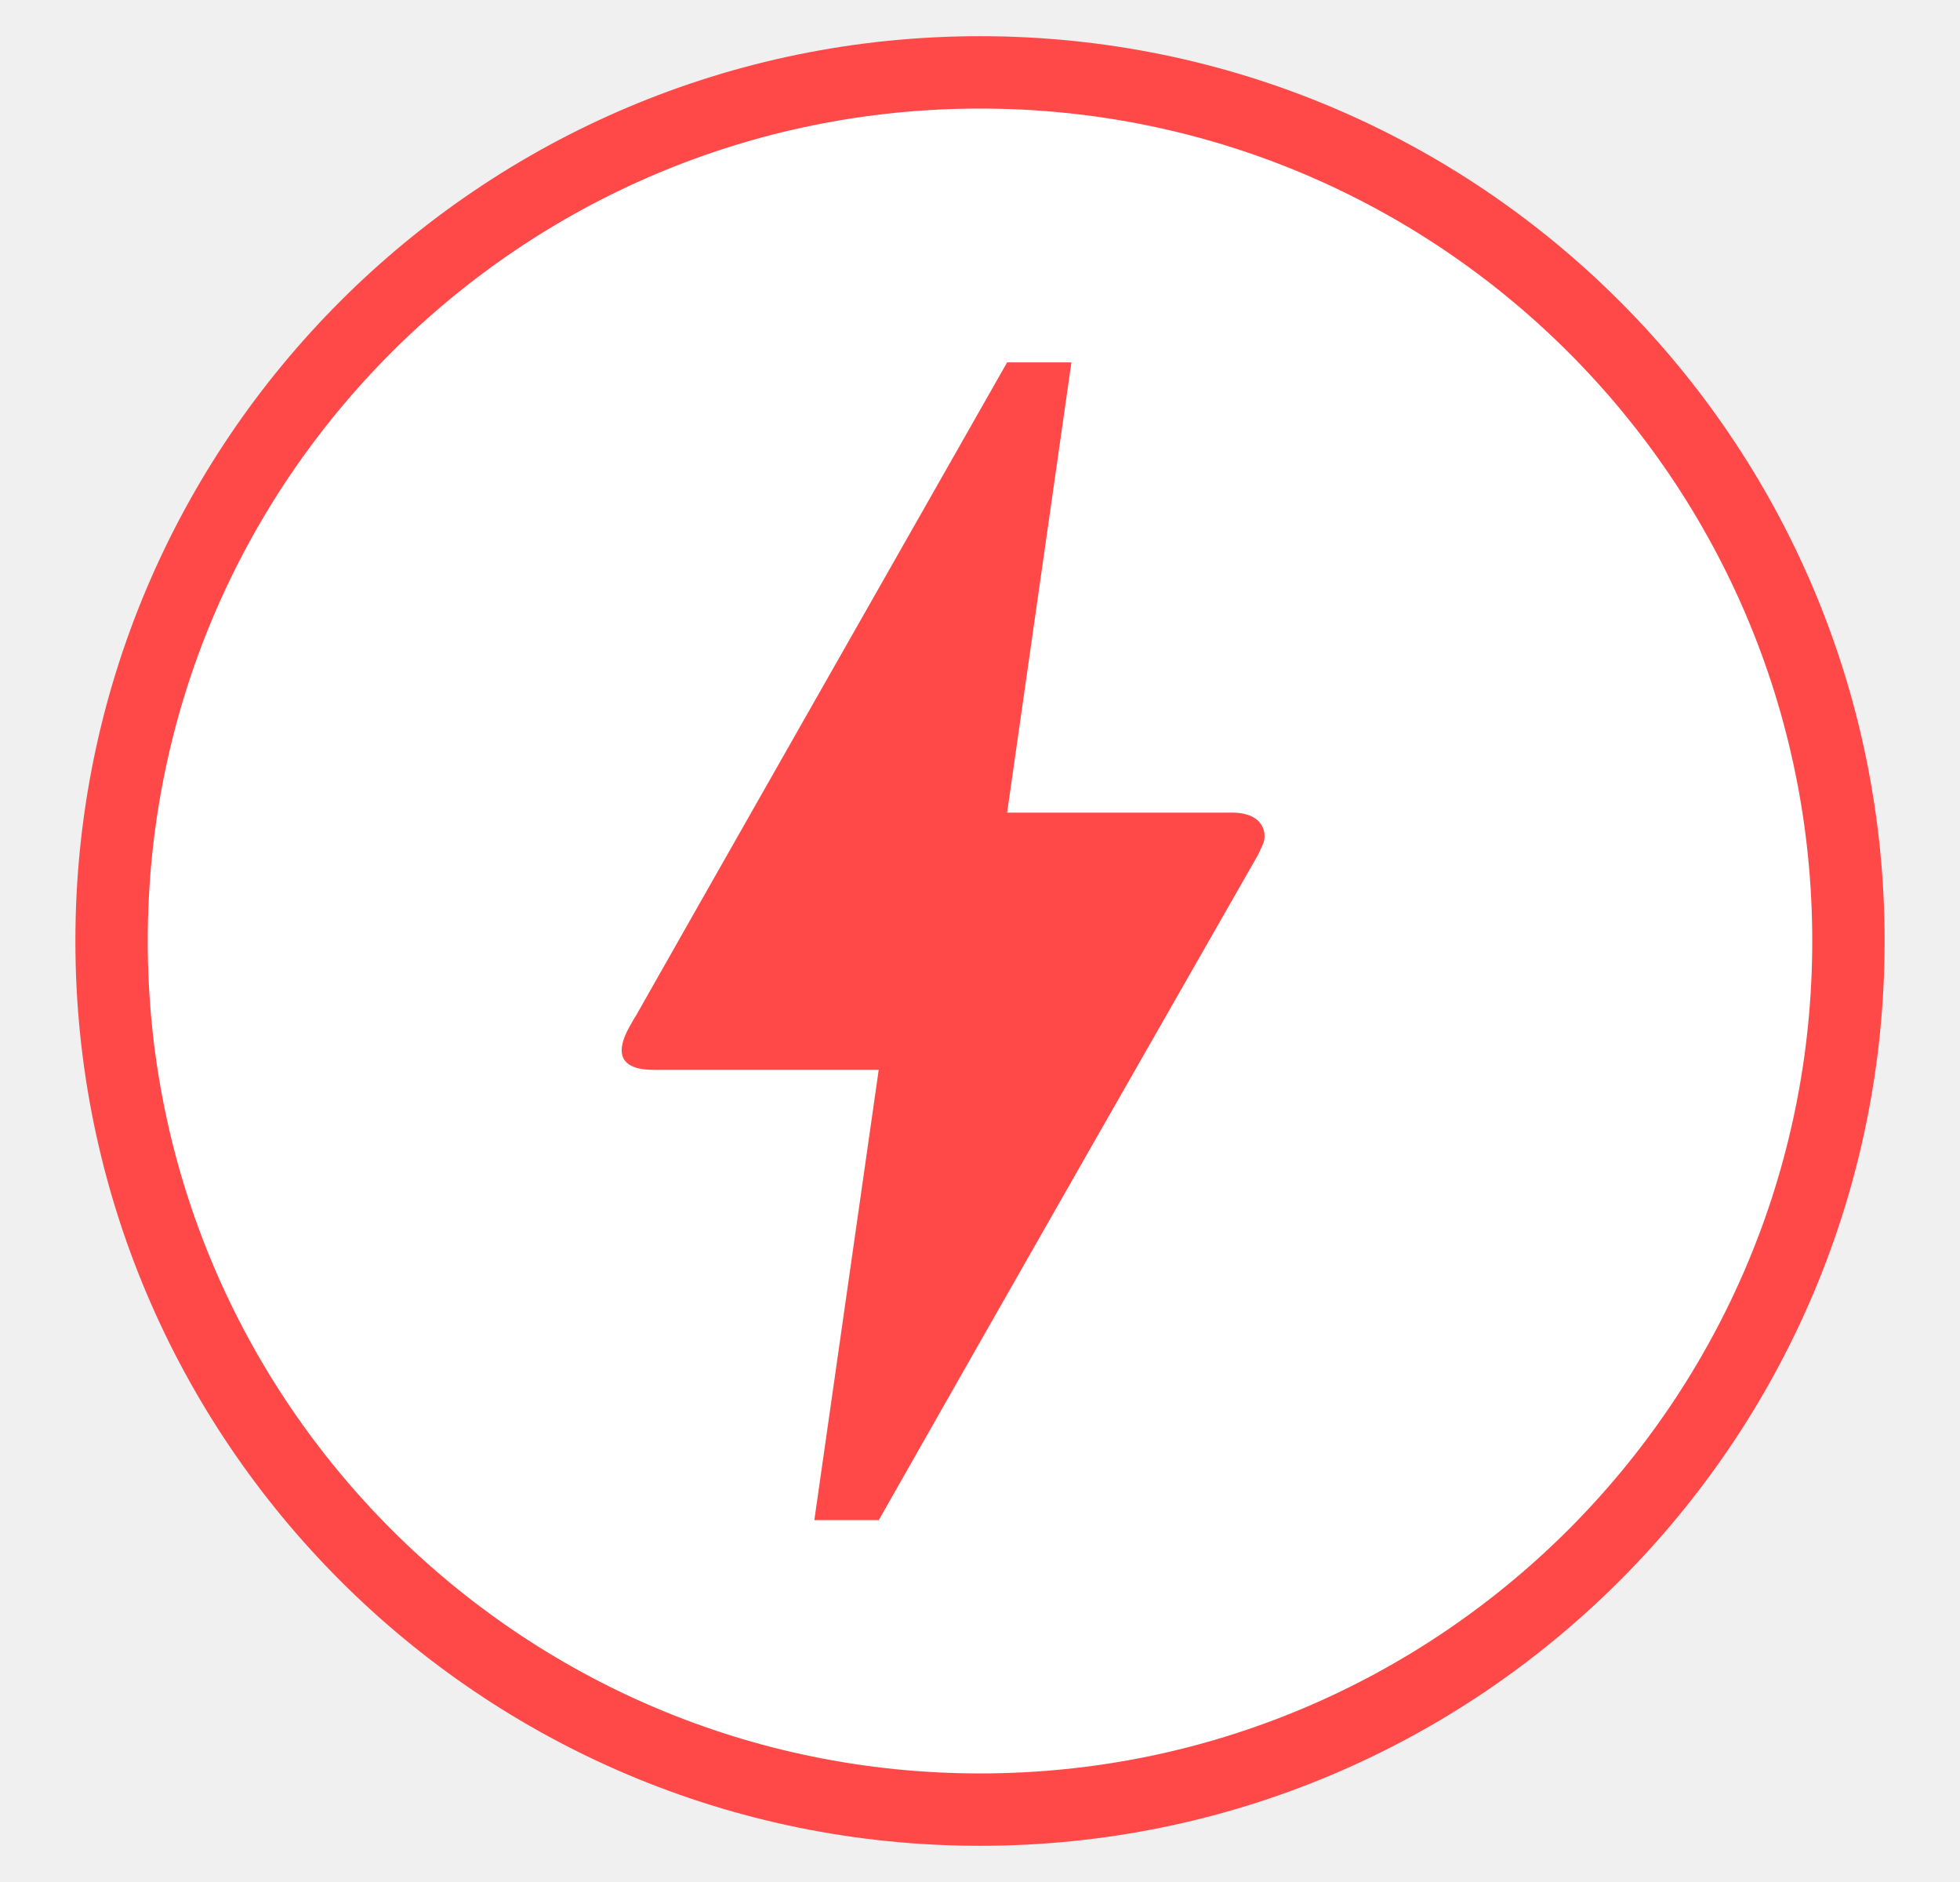
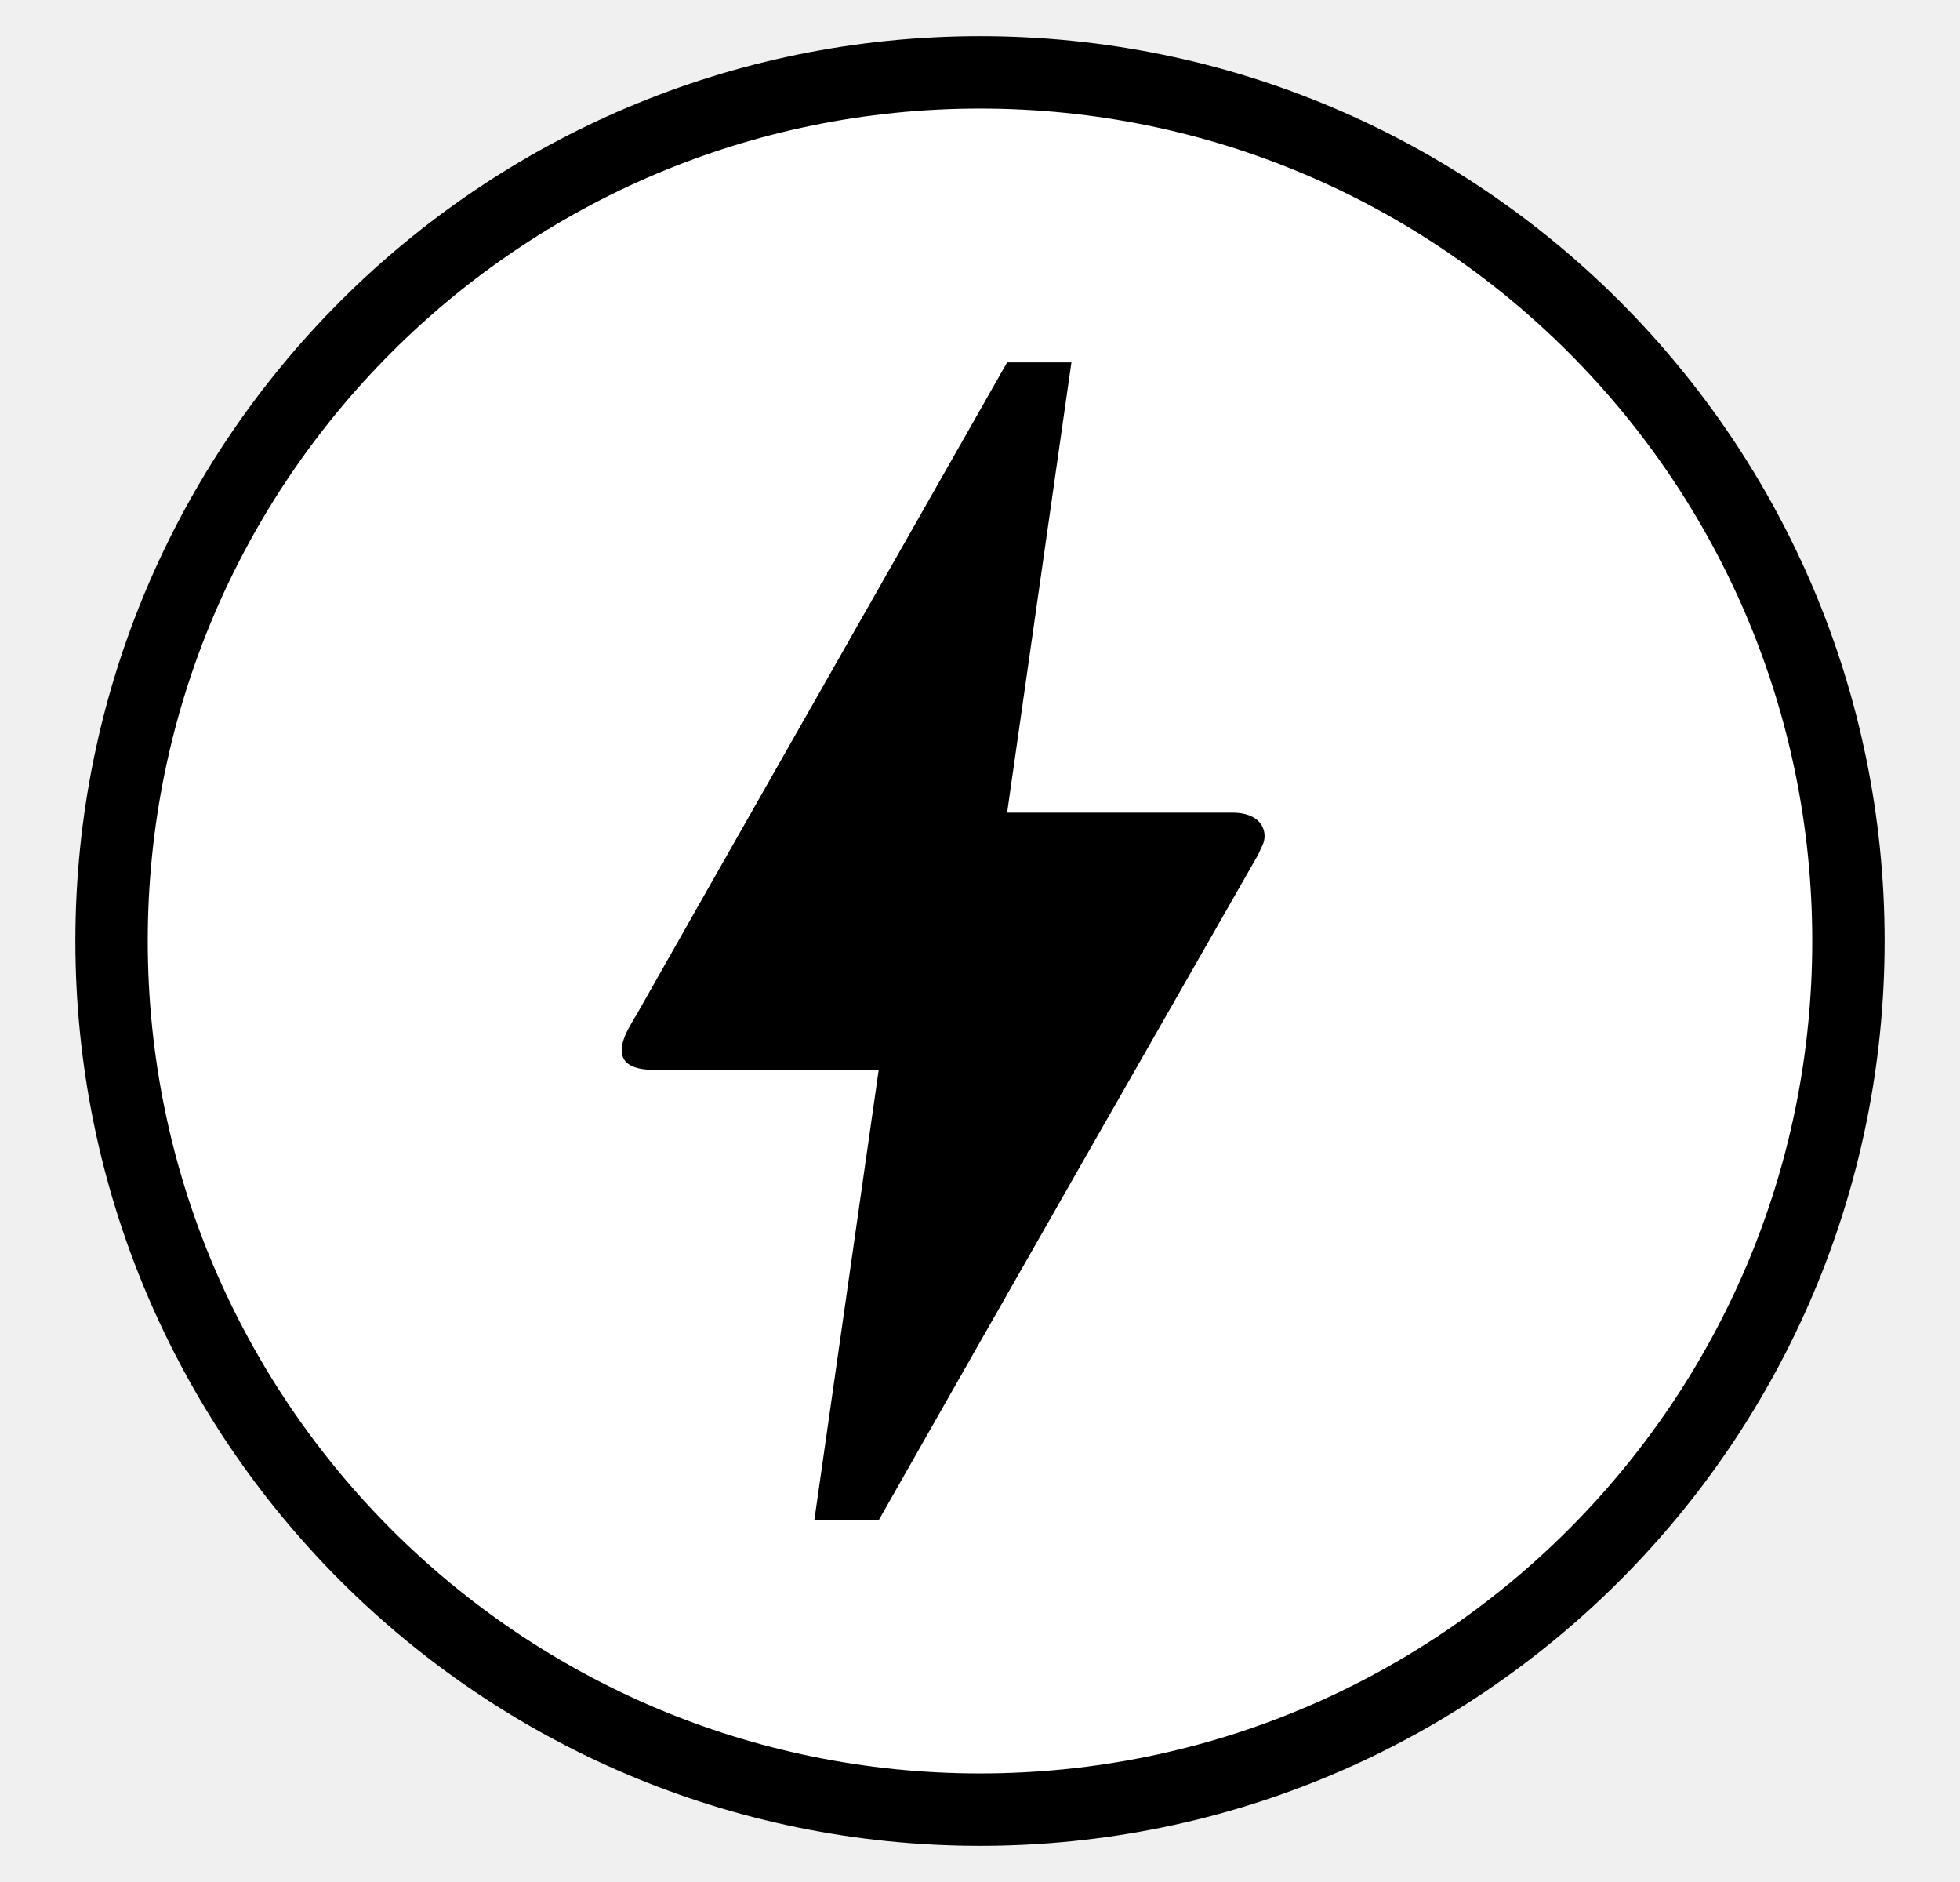
<svg xmlns="http://www.w3.org/2000/svg" width="25" height="24" viewBox="0 0 25 24" fill="none">
-   <path d="M12.5 23.077C18.617 23.077 23.577 18.117 23.577 12C23.577 5.882 18.617 0.923 12.5 0.923C6.382 0.923 1.423 5.882 1.423 12C1.423 18.117 6.382 23.077 12.5 23.077Z" fill="white" stroke="#FF4949" stroke-width="0.923" />
-   <path d="M11.208 19.385H10.387L11.208 13.643H8.337C7.861 13.643 7.869 13.381 8.025 13.101C8.181 12.823 8.066 13.036 8.083 13.003C9.144 11.129 10.732 8.341 12.846 4.621H13.666L12.846 10.363H15.716C16.119 10.363 16.176 10.633 16.102 10.781L16.045 10.904C12.814 16.553 11.208 19.387 11.208 19.387L11.208 19.385Z" fill="#FF4949" />
+   <path d="M12.5 23.077C18.617 23.077 23.577 18.117 23.577 12C23.577 5.882 18.617 0.923 12.5 0.923C6.382 0.923 1.423 5.882 1.423 12C1.423 18.117 6.382 23.077 12.5 23.077Z" fill="white" stroke="currentColor" stroke-width="0.923" />
+   <path d="M11.208 19.385H10.387L11.208 13.643H8.337C7.861 13.643 7.869 13.381 8.025 13.101C8.181 12.823 8.066 13.036 8.083 13.003C9.144 11.129 10.732 8.341 12.846 4.621H13.666L12.846 10.363H15.716C16.119 10.363 16.176 10.633 16.102 10.781L16.045 10.904C12.814 16.553 11.208 19.387 11.208 19.387L11.208 19.385Z" fill="currentColor" />
</svg>
